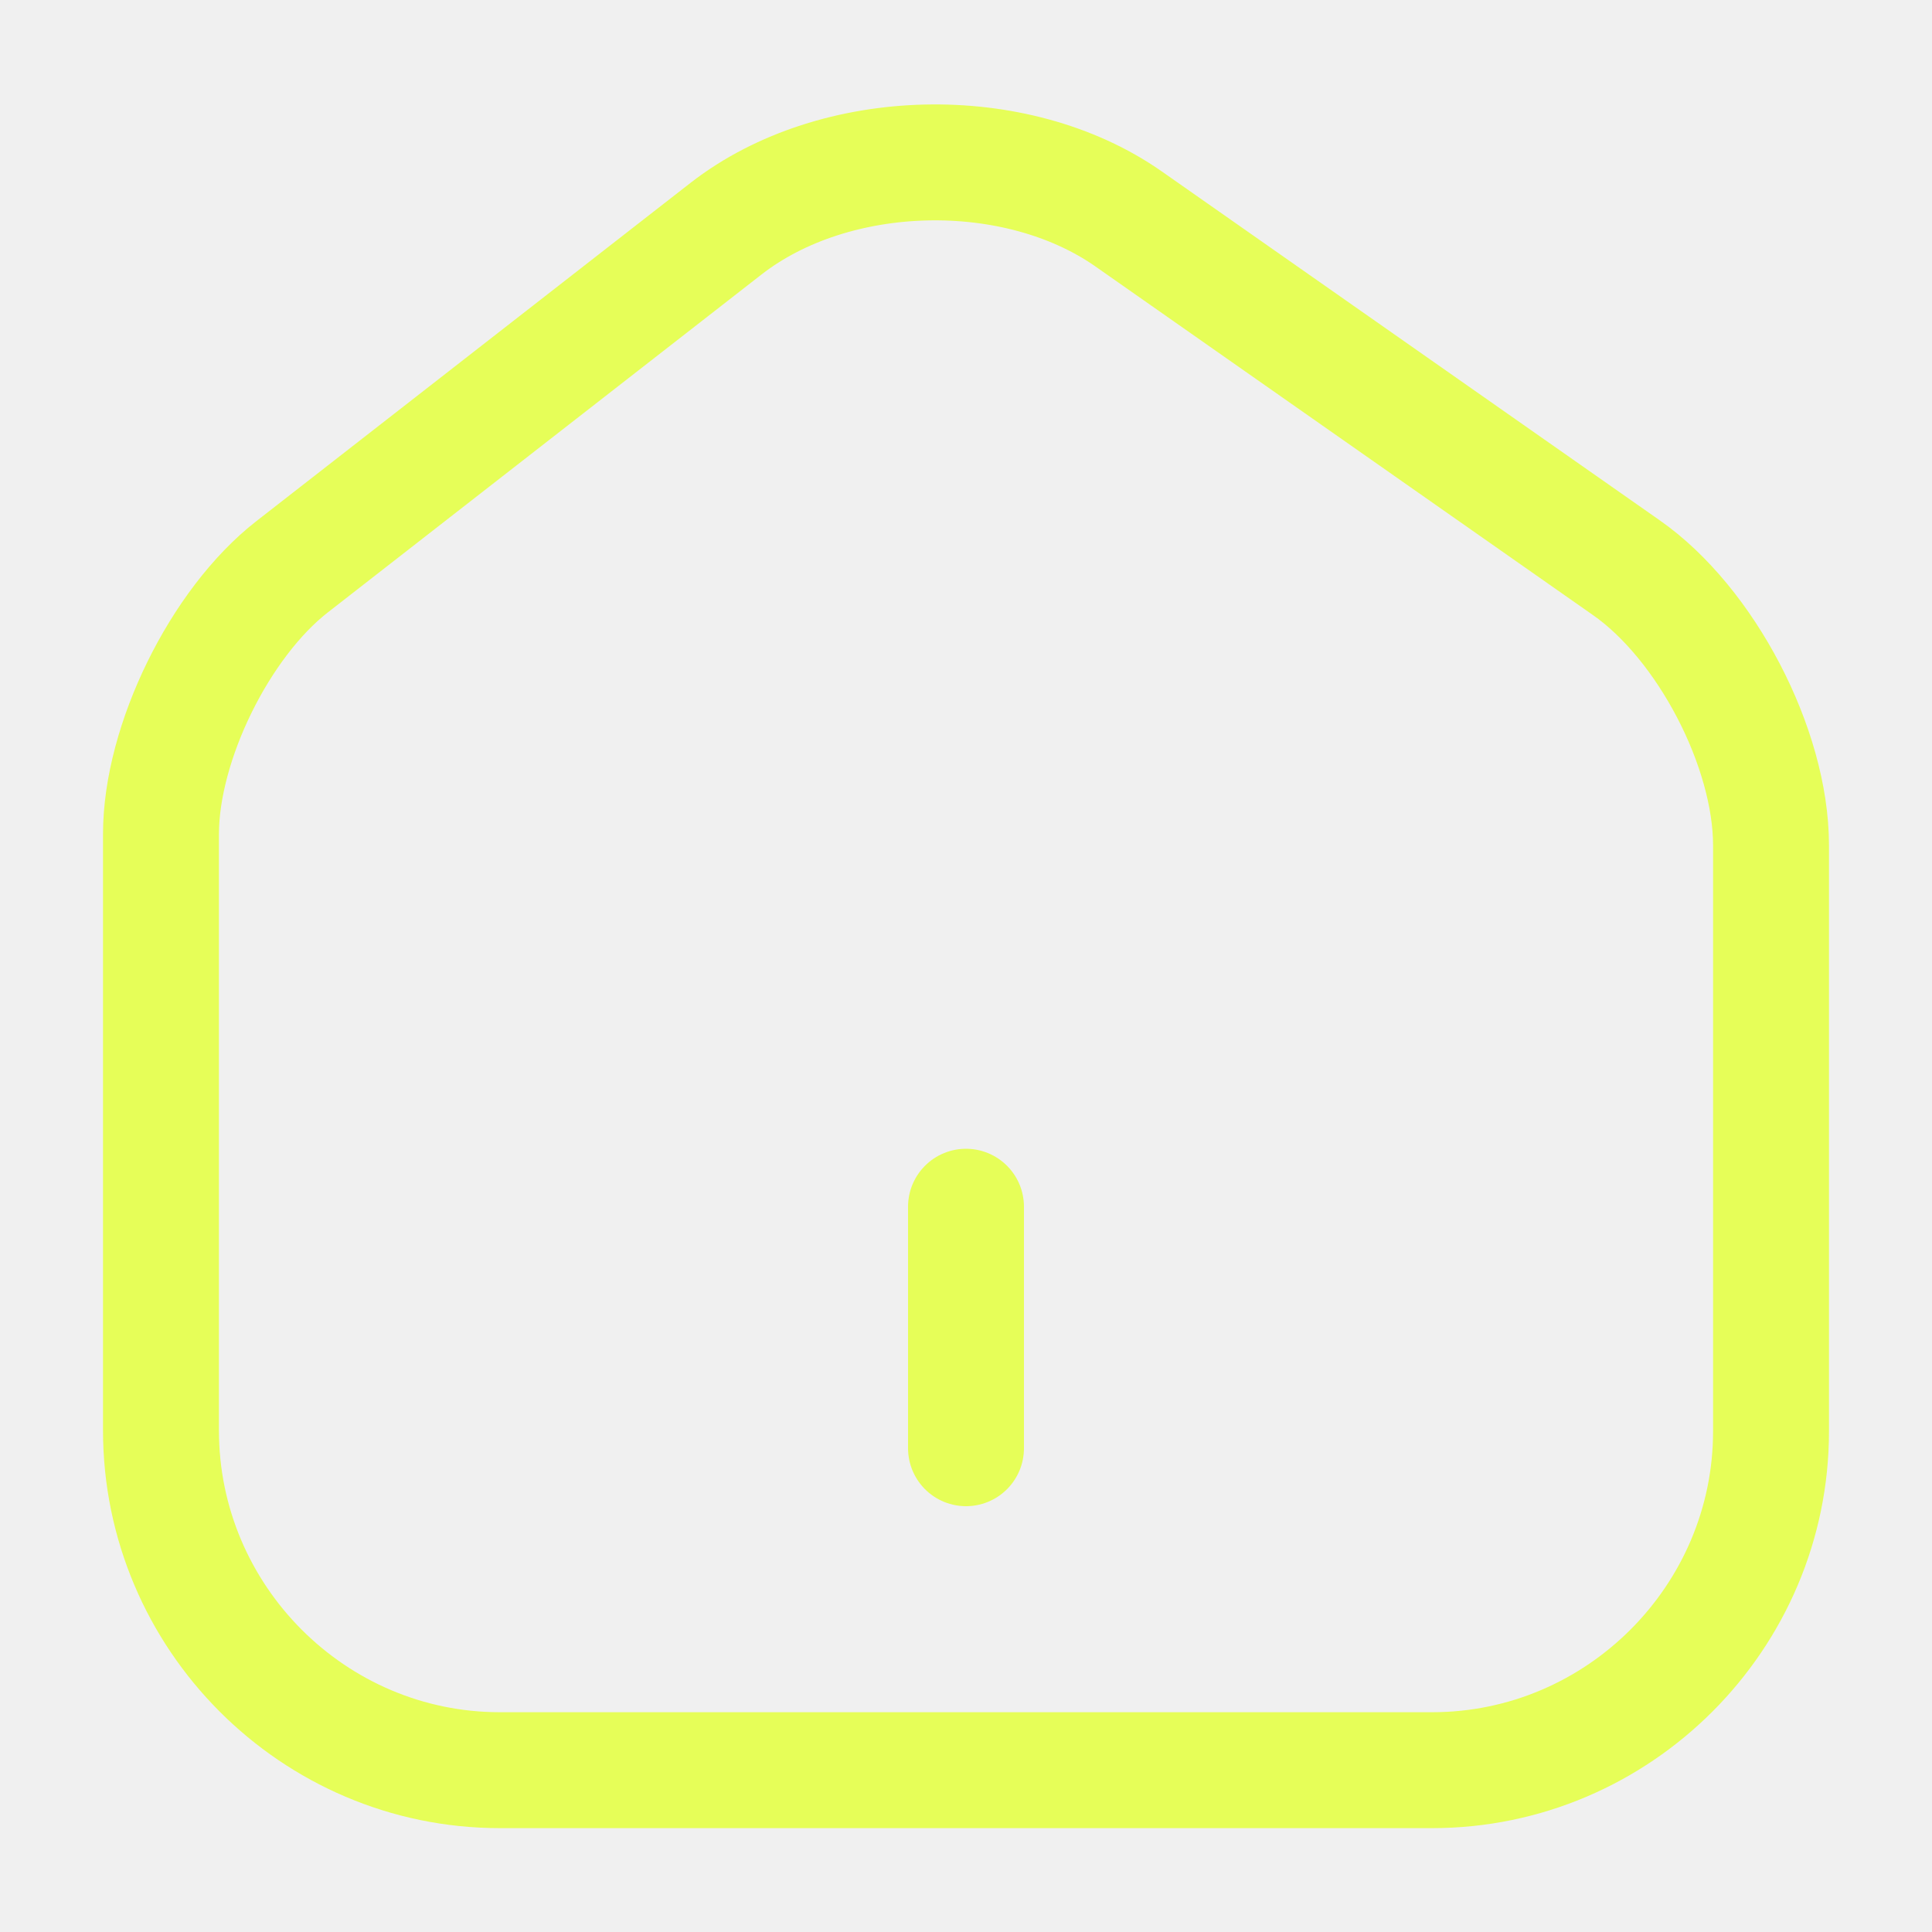
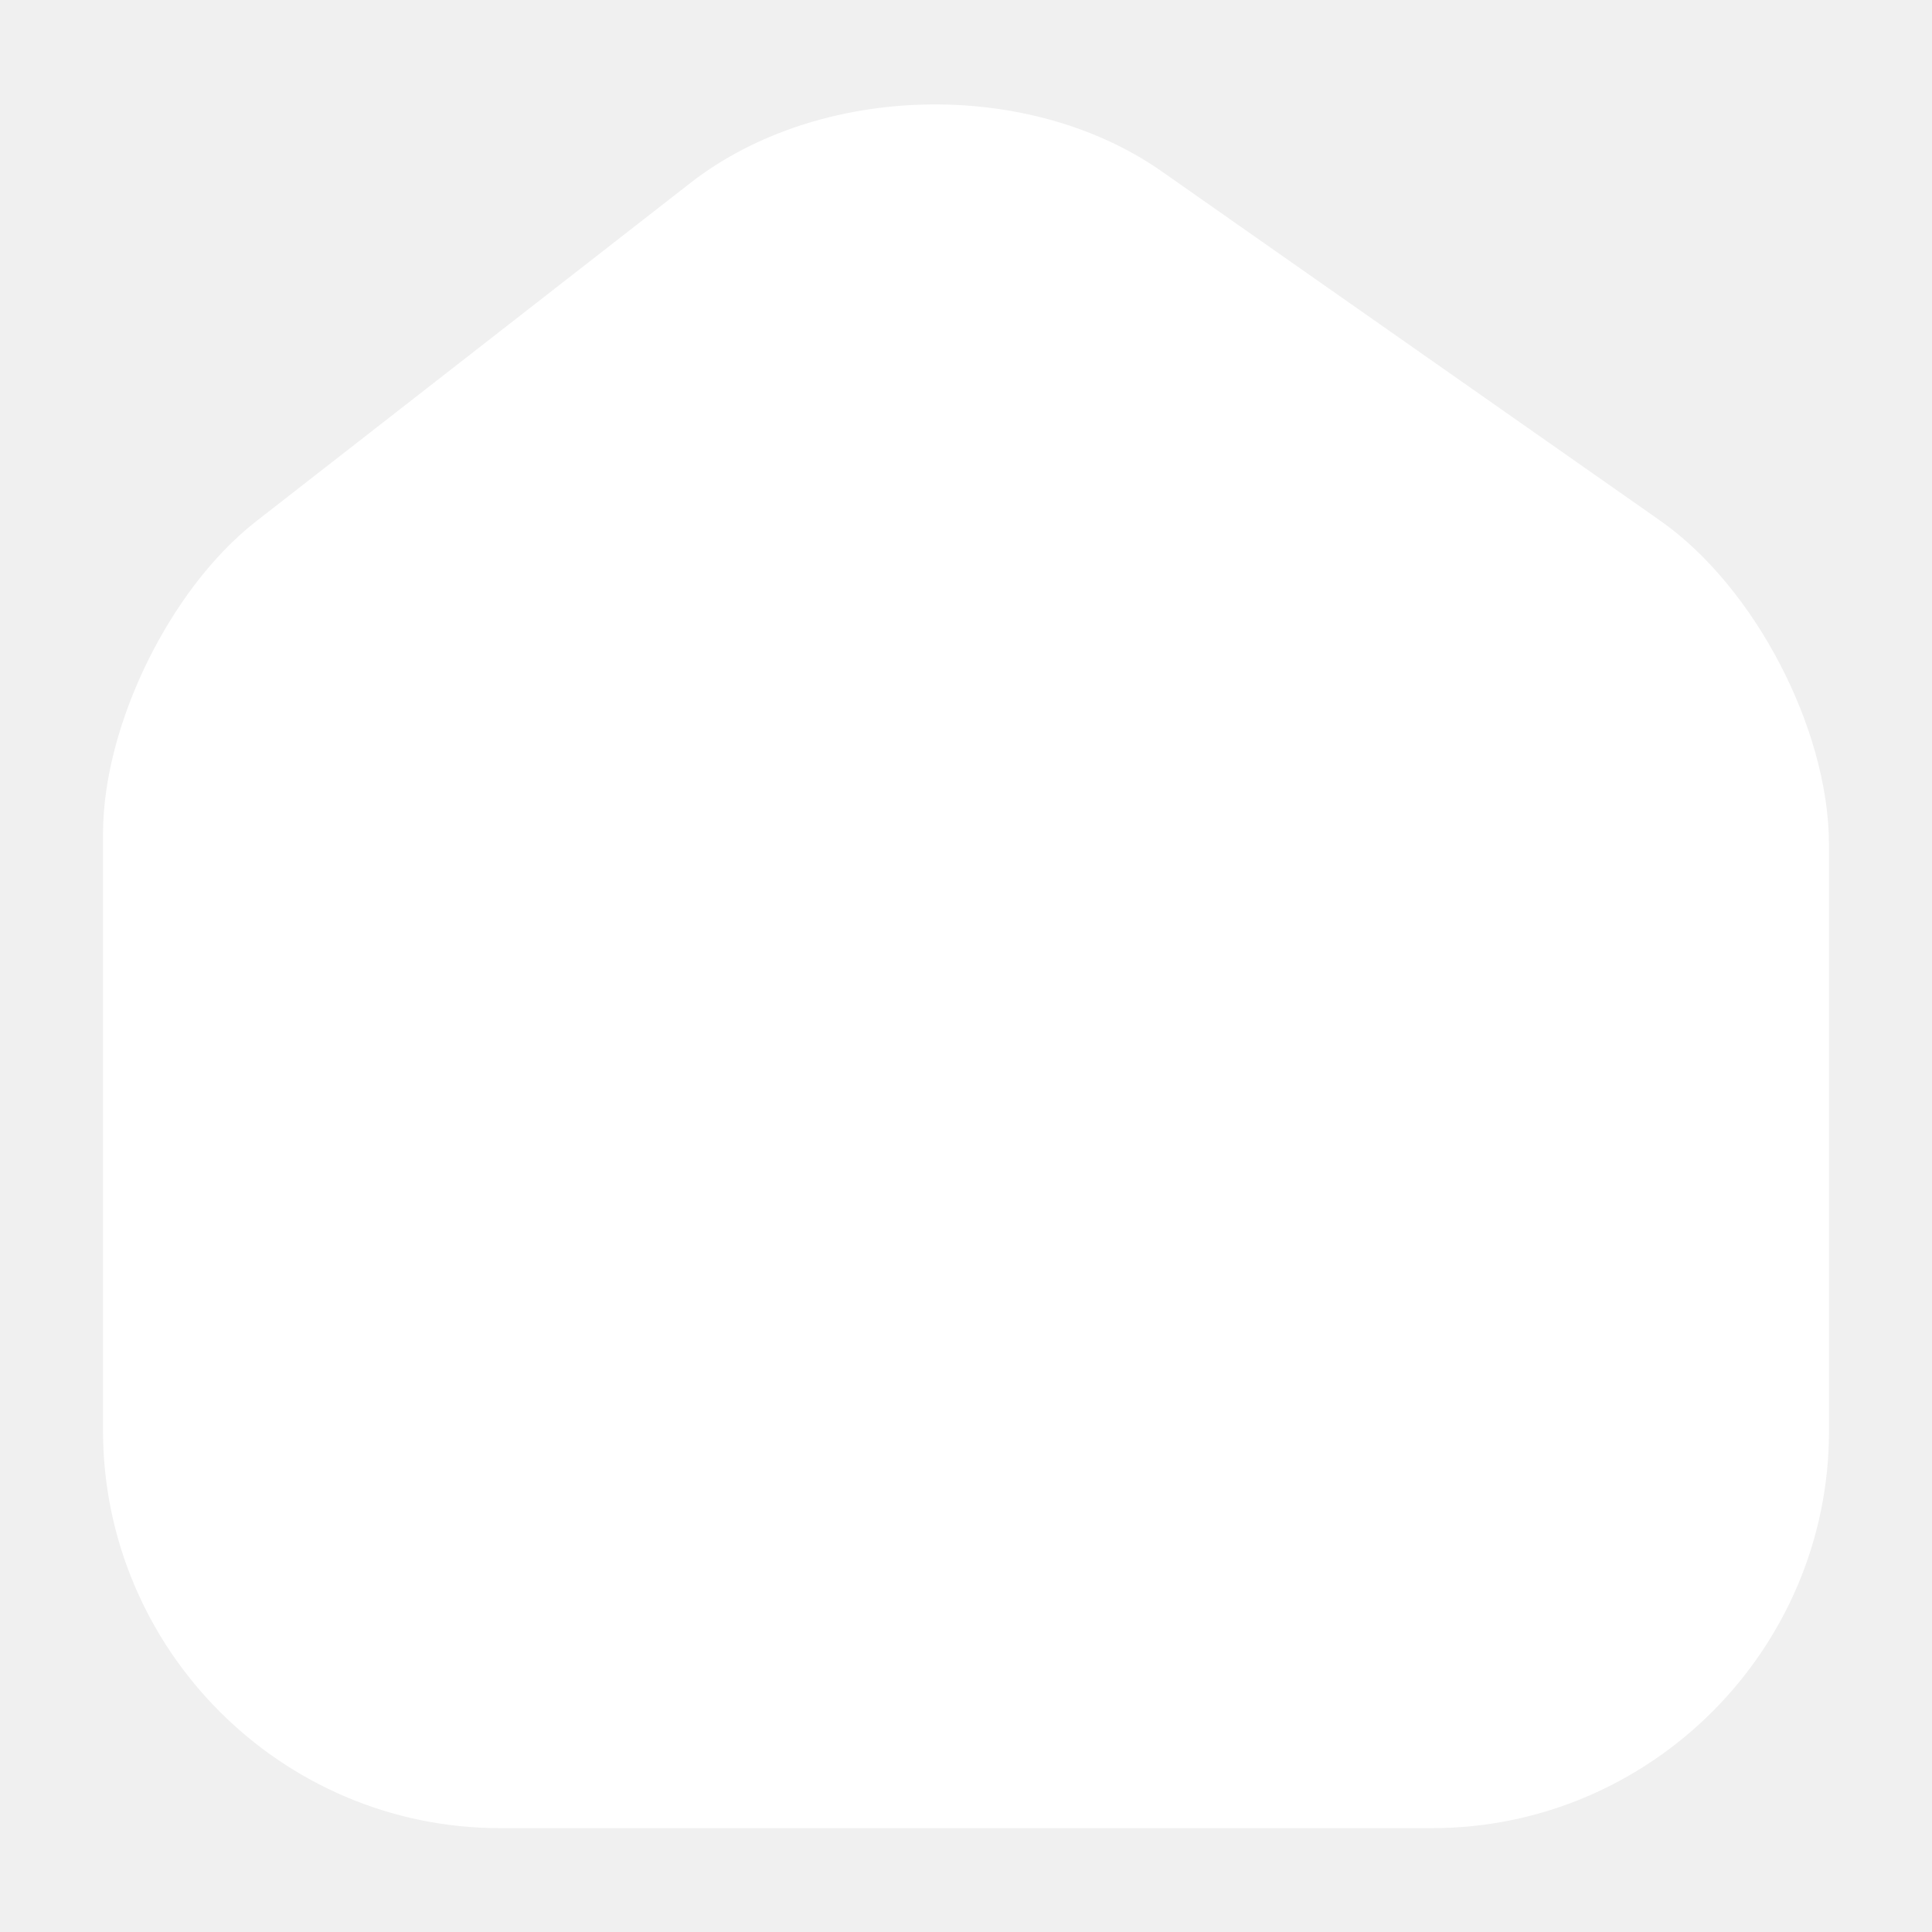
- <svg xmlns="http://www.w3.org/2000/svg" width="25" height="25" viewBox="0 0 25 25" fill="none">
-   <path d="M9.396 2.958L3.781 7.333C2.844 8.062 2.083 9.615 2.083 10.792V18.51C2.083 20.927 4.052 22.906 6.469 22.906H18.531C20.948 22.906 22.917 20.927 22.917 18.521V10.938C22.917 9.677 22.073 8.062 21.042 7.344L14.604 2.833C13.146 1.812 10.802 1.865 9.396 2.958Z" stroke="#E6FE58" stroke-width="1.5" stroke-linecap="round" stroke-linejoin="round" />
-   <path d="M12.5 18.74V15.615V18.74Z" fill="#E6FE58" />
-   <path d="M12.5 18.74V15.615" stroke="#E6FE58" stroke-width="1.5" stroke-linecap="round" stroke-linejoin="round" />
+ <svg xmlns="http://www.w3.org/2000/svg" width="25" height="25" viewBox="0 0 25 25" fill="#fff">
+   <path d="M9.396 2.958L3.781 7.333C2.844 8.062 2.083 9.615 2.083 10.792V18.51C2.083 20.927 4.052 22.906 6.469 22.906H18.531C20.948 22.906 22.917 20.927 22.917 18.521V10.938C22.917 9.677 22.073 8.062 21.042 7.344L14.604 2.833C13.146 1.812 10.802 1.865 9.396 2.958Z" stroke="#fff" stroke-width="1.5" stroke-linecap="round" stroke-linejoin="round" />
+   <path d="M12.5 18.74V15.615V18.74Z" fill="#fff" />
+   <path d="M12.5 18.74V15.615" stroke="#fff" stroke-width="1.5" stroke-linecap="round" stroke-linejoin="round" />
</svg>
